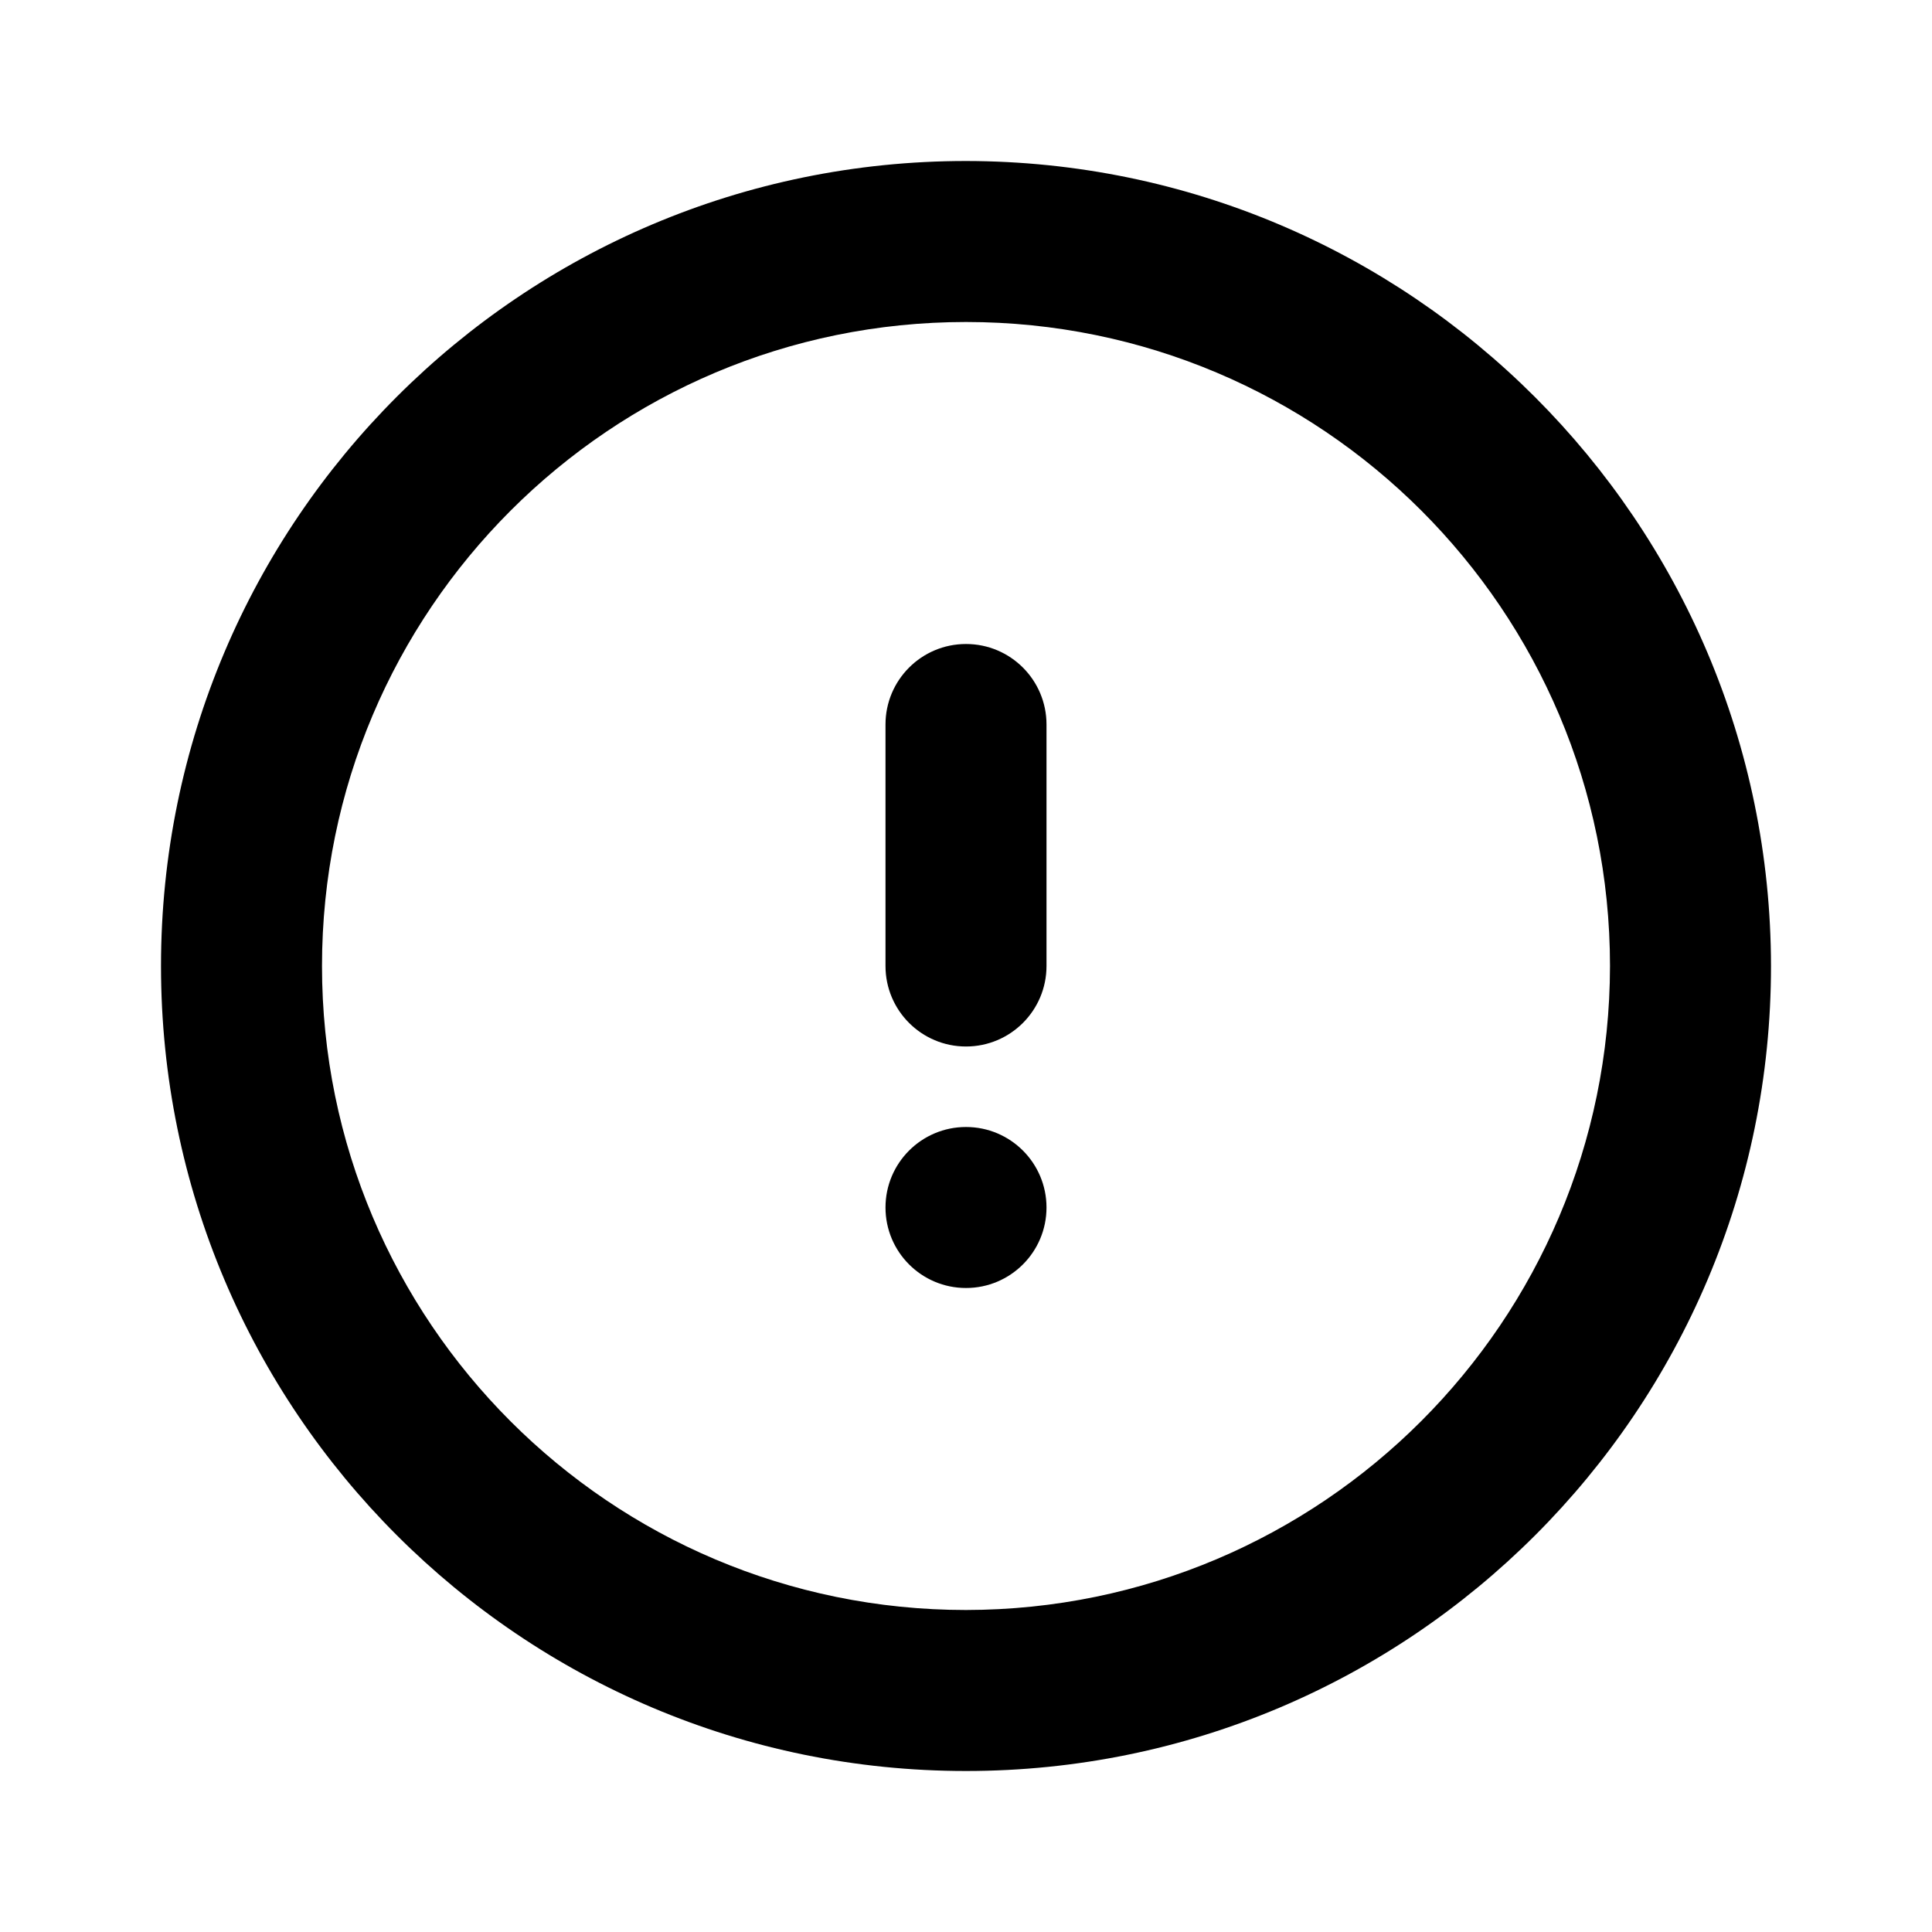
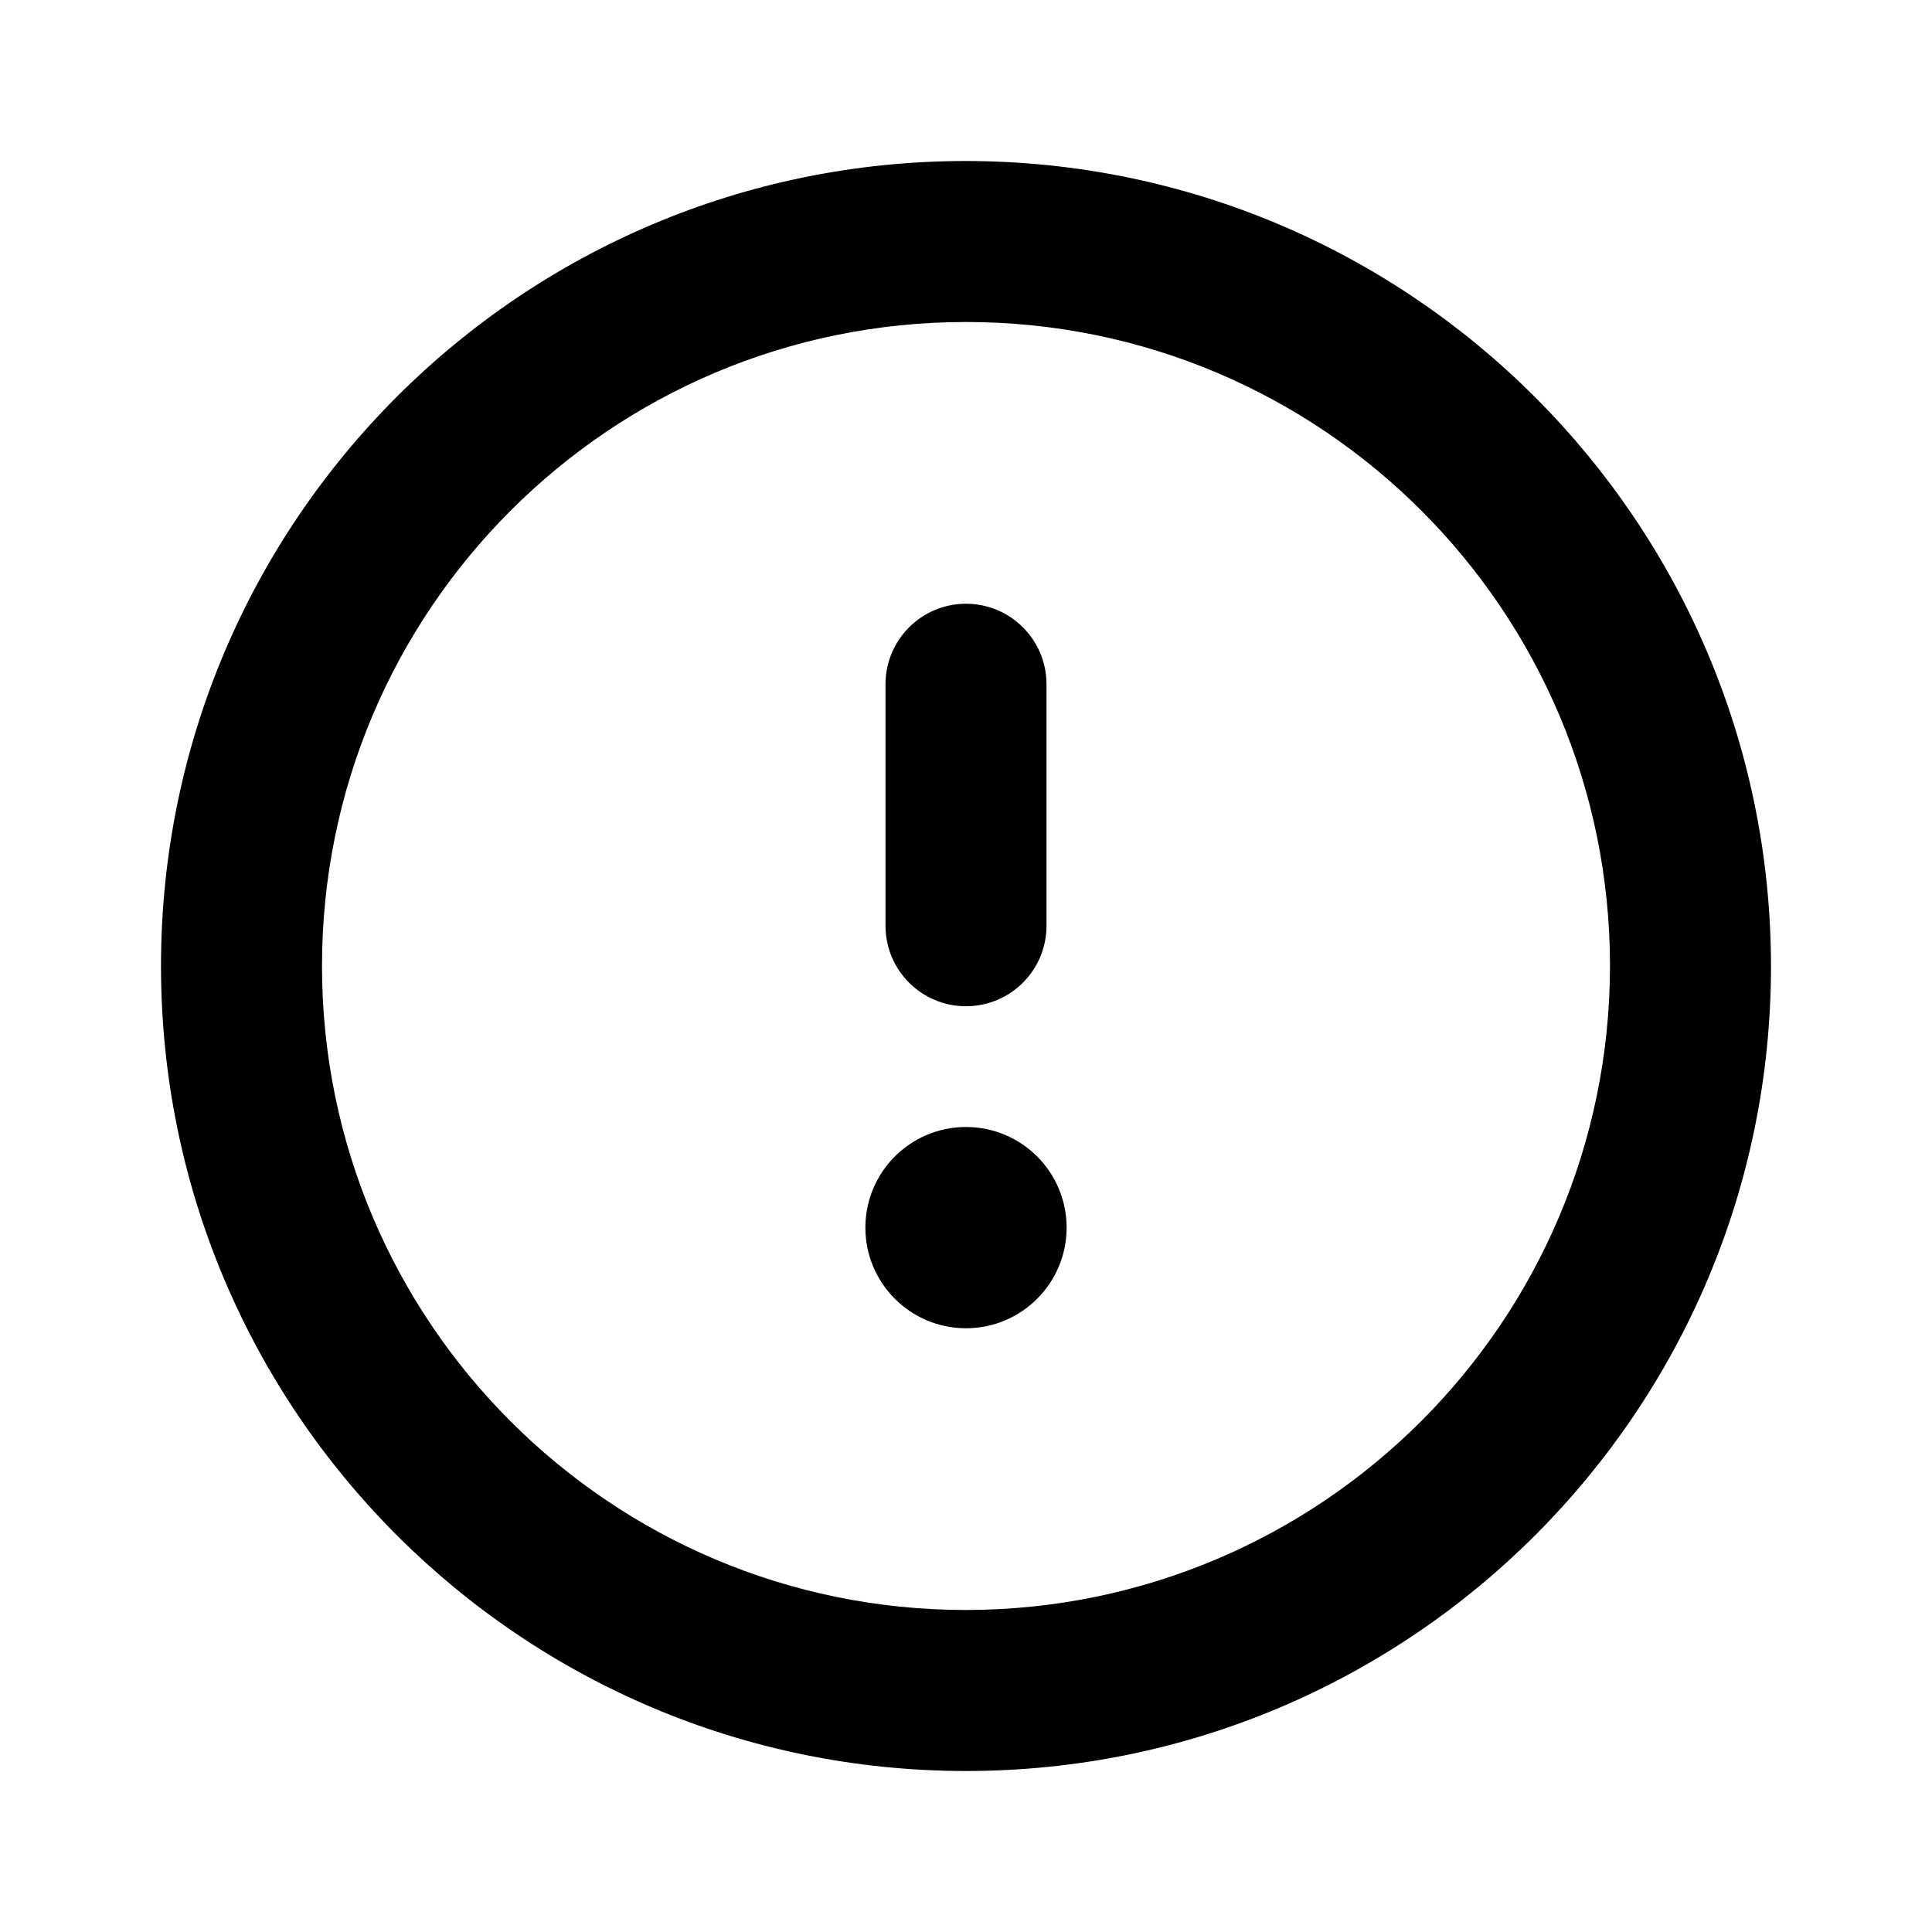
<svg xmlns="http://www.w3.org/2000/svg" id="Layer_1" data-name="Layer 1" viewBox="0 0 24 24">
-   <path d="M12,14a1,1,0,1,0,1,1A1,1,0,0,0,12,14ZM12,2A10,10,0,1,0,22,12,10.011,10.011,0,0,0,12,2Zm0,18a8,8,0,1,1,8-8A8.009,8.009,0,0,1,12,20ZM12,8a1,1,0,0,0-1,1v3a1,1,0,0,0,2,0V9A1,1,0,0,0,12,8Z" />
+   <path d="M12,14a1.25,1.25,0,1,0,1.25,1.25A1.25,1.25,0,0,0,12,14Zm0-1.5a1,1,0,0,0,1-1v-3a1,1,0,0,0-2,0v3A1,1,0,0,0,12,12.5ZM12,2A10,10,0,1,0,22,12,10.011,10.011,0,0,0,12,2Zm0,18a8,8,0,1,1,8-8A8.009,8.009,0,0,1,12,20Z" />
</svg>
